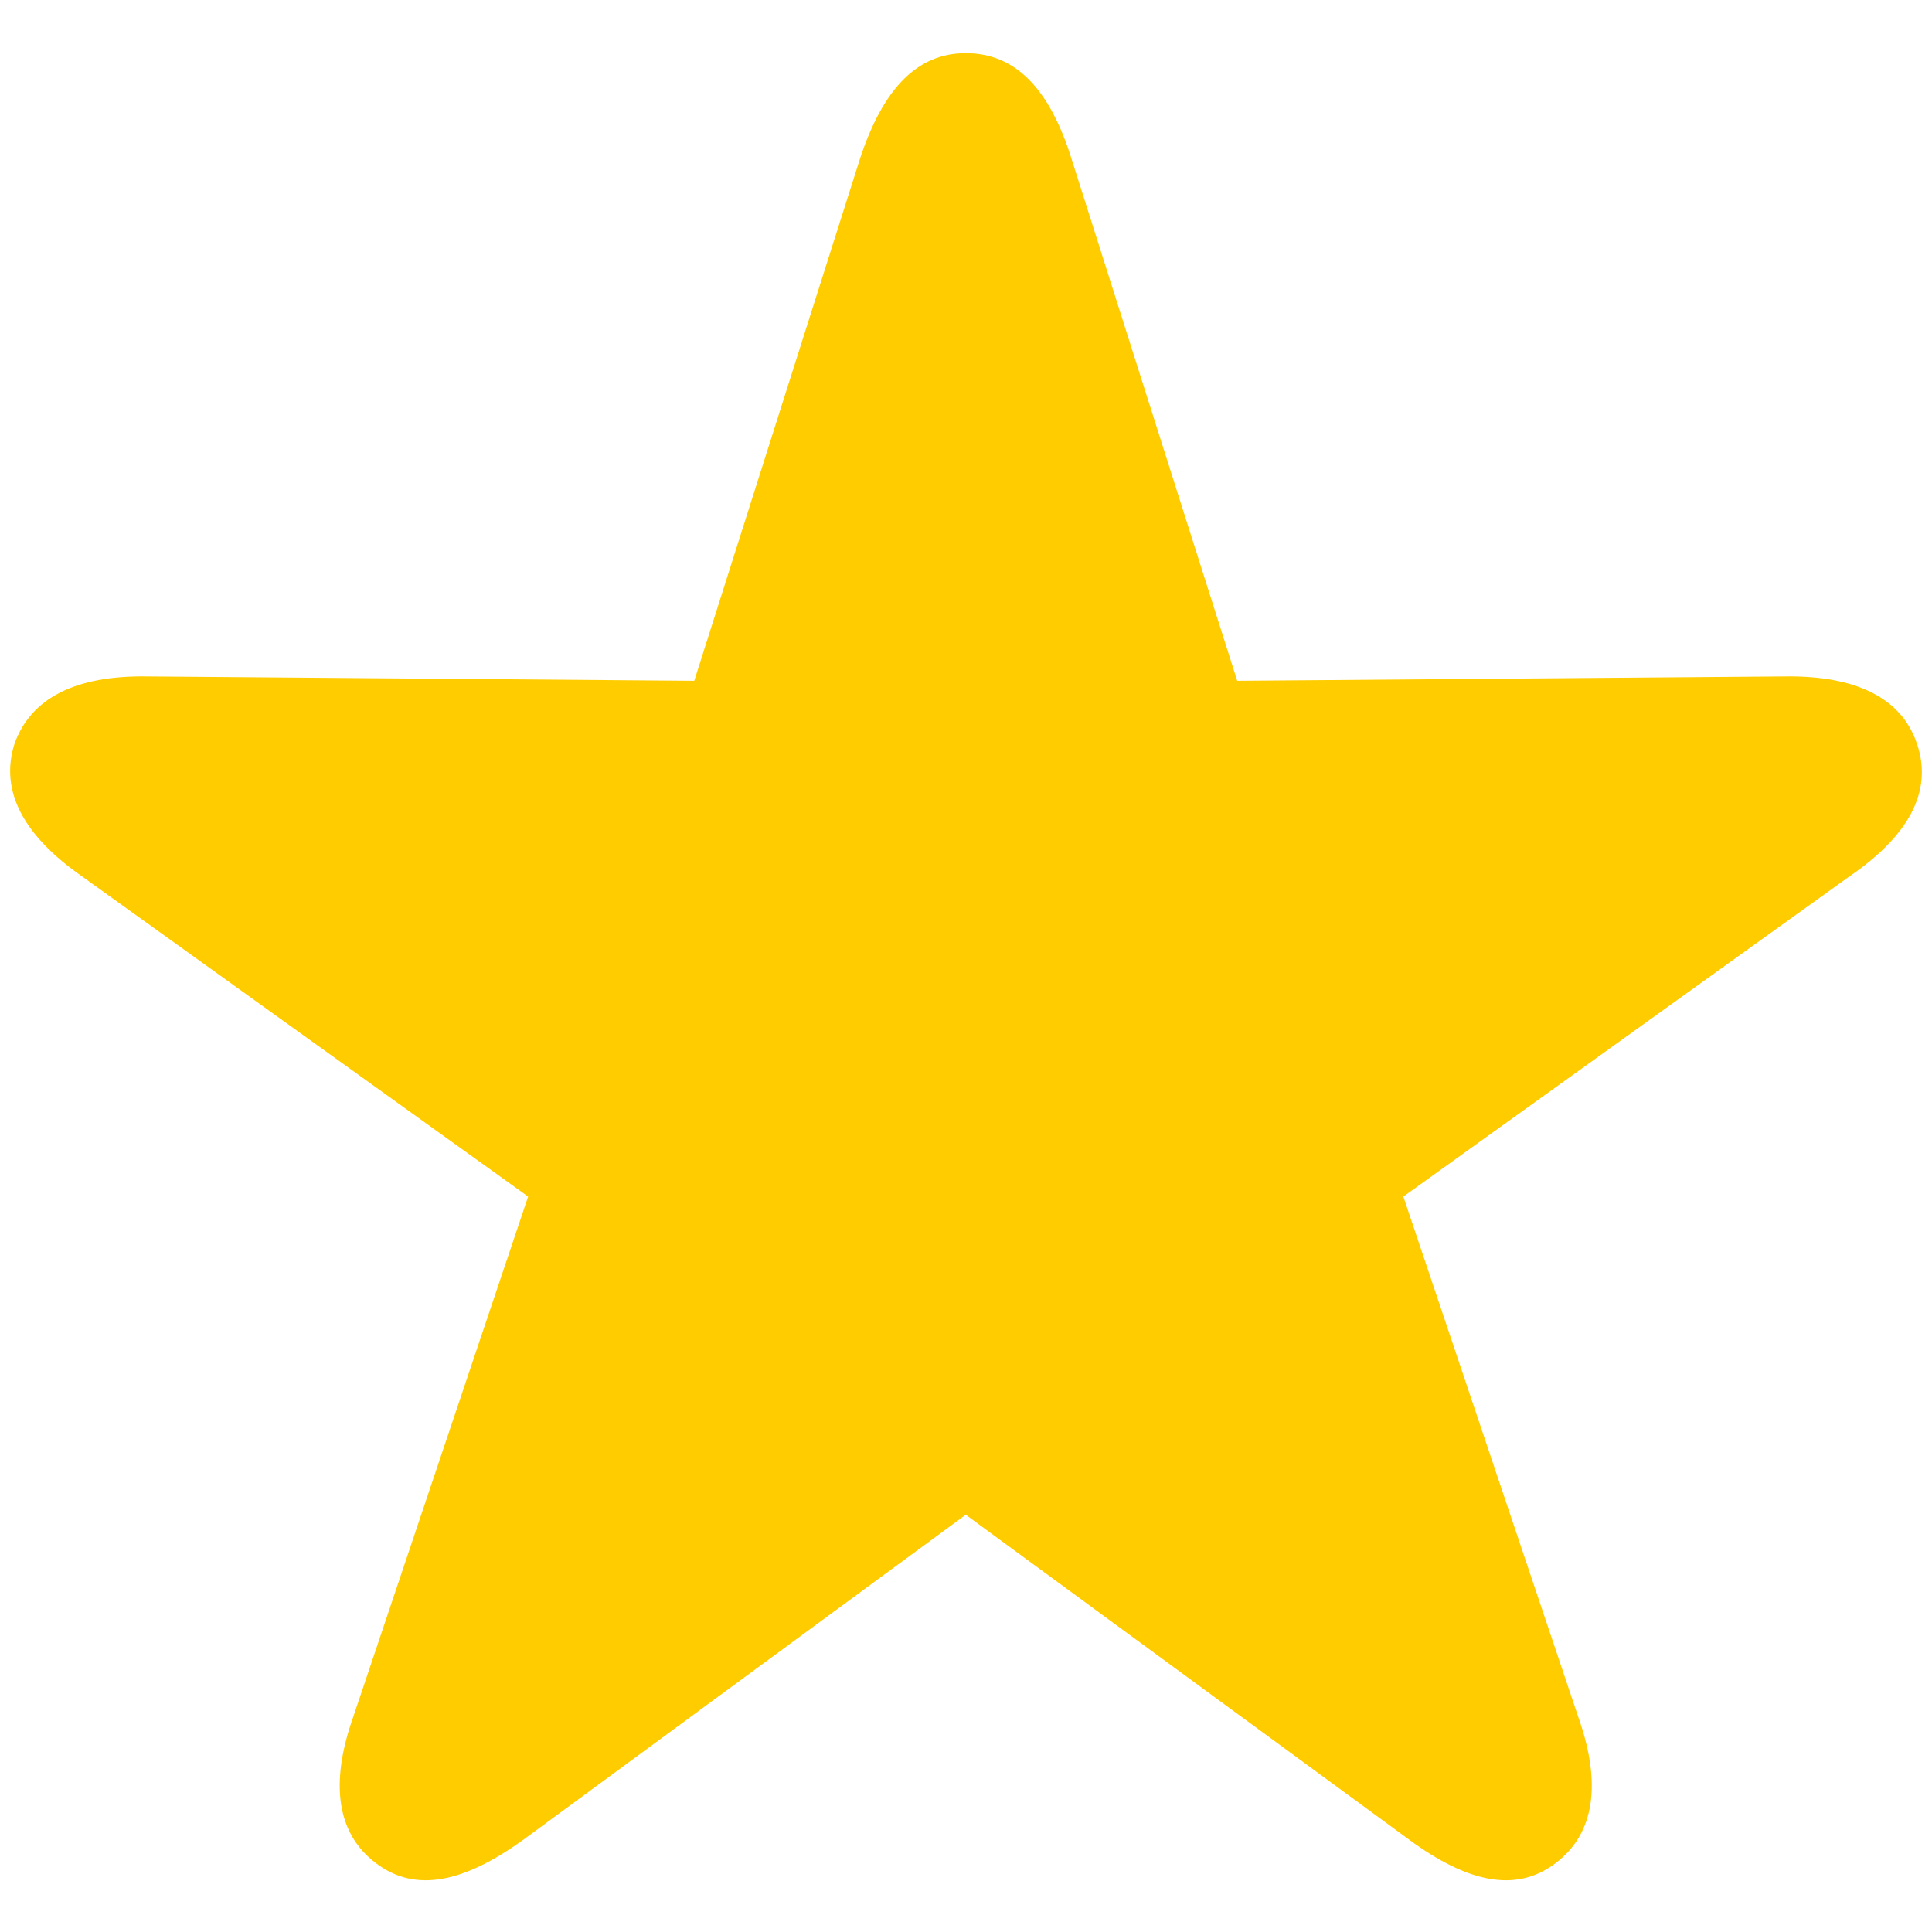
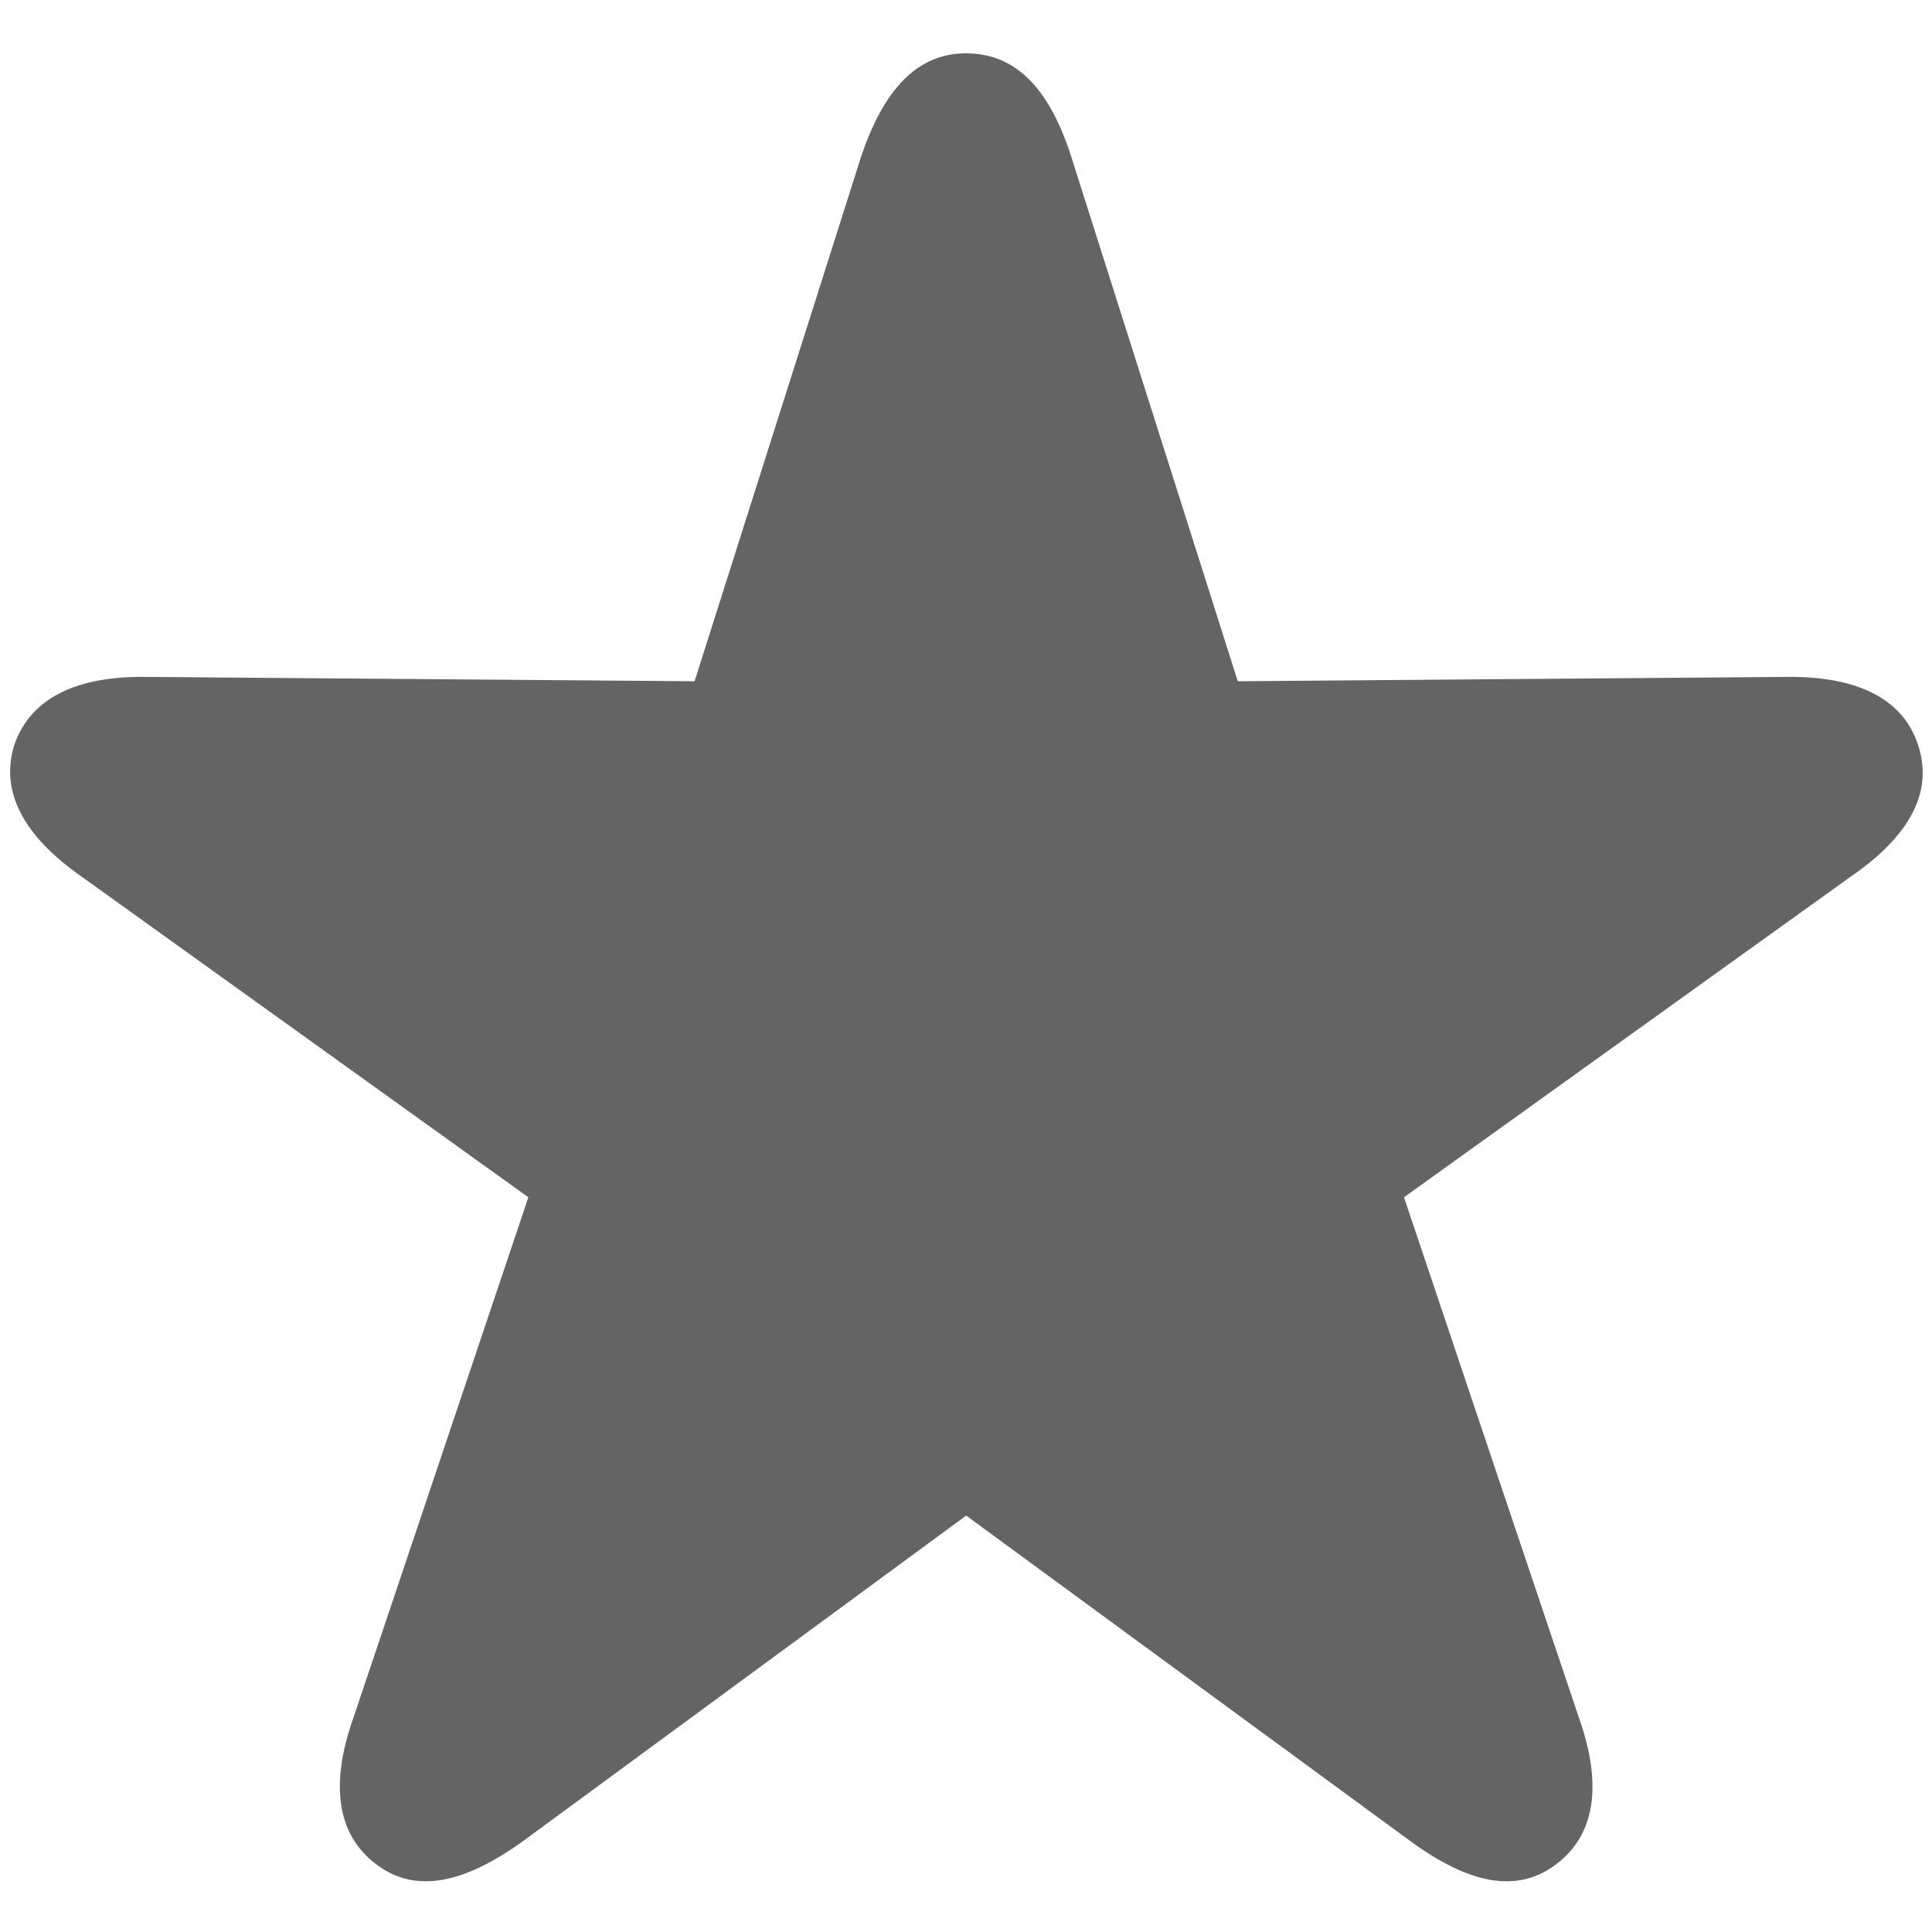
<svg xmlns="http://www.w3.org/2000/svg" width="381" height="381" viewBox="0 0 381 381">
  <g id="Regular-S--copy">
-     <path id="path1" fill="#ffcc00" stroke="none" d="M 74.171 367.455 C 82.093 373.451 91.73 371.095 103.293 362.743 L 190.449 298.715 L 277.819 362.743 C 289.168 371.095 298.805 373.451 306.728 367.455 C 314.437 361.673 315.936 351.822 311.225 338.545 L 276.748 235.972 L 364.76 172.8 C 376.324 164.877 381.249 156.097 378.037 146.675 C 375.039 137.681 366.045 133.184 351.912 133.398 L 243.985 134.254 L 211.221 31.038 C 206.938 17.547 200.299 10.481 190.449 10.481 C 180.813 10.481 174.174 17.547 169.677 31.038 L 136.914 134.254 L 28.986 133.398 C 14.853 133.184 6.073 137.681 2.861 146.675 C -0.136 156.097 4.789 164.877 16.138 172.8 L 104.15 235.972 L 69.674 338.545 C 64.963 351.822 66.462 361.673 74.171 367.455 Z" />
+     <path id="-copy" fill="#646464" stroke="none" d="M 74.203 367.652 C 82.129 373.65 91.771 371.294 103.339 362.938 L 190.534 298.881 L 277.943 362.938 C 289.297 371.294 298.938 373.65 306.865 367.652 C 314.577 361.867 316.077 352.012 311.364 338.73 L 276.872 236.11 L 364.923 172.91 C 376.492 164.983 381.419 156.199 378.206 146.773 C 375.207 137.775 366.208 133.276 352.069 133.49 L 244.094 134.347 L 211.315 31.084 C 207.03 17.587 200.389 10.517 190.534 10.517 C 180.893 10.517 174.252 17.587 169.753 31.084 L 136.974 134.347 L 28.998 133.49 C 14.859 133.276 6.075 137.775 2.861 146.773 C -0.137 156.199 4.79 164.983 16.145 172.91 L 104.196 236.11 L 69.704 338.73 C 64.991 352.012 66.49 361.867 74.203 367.652 Z" />
  </g>
</svg>
